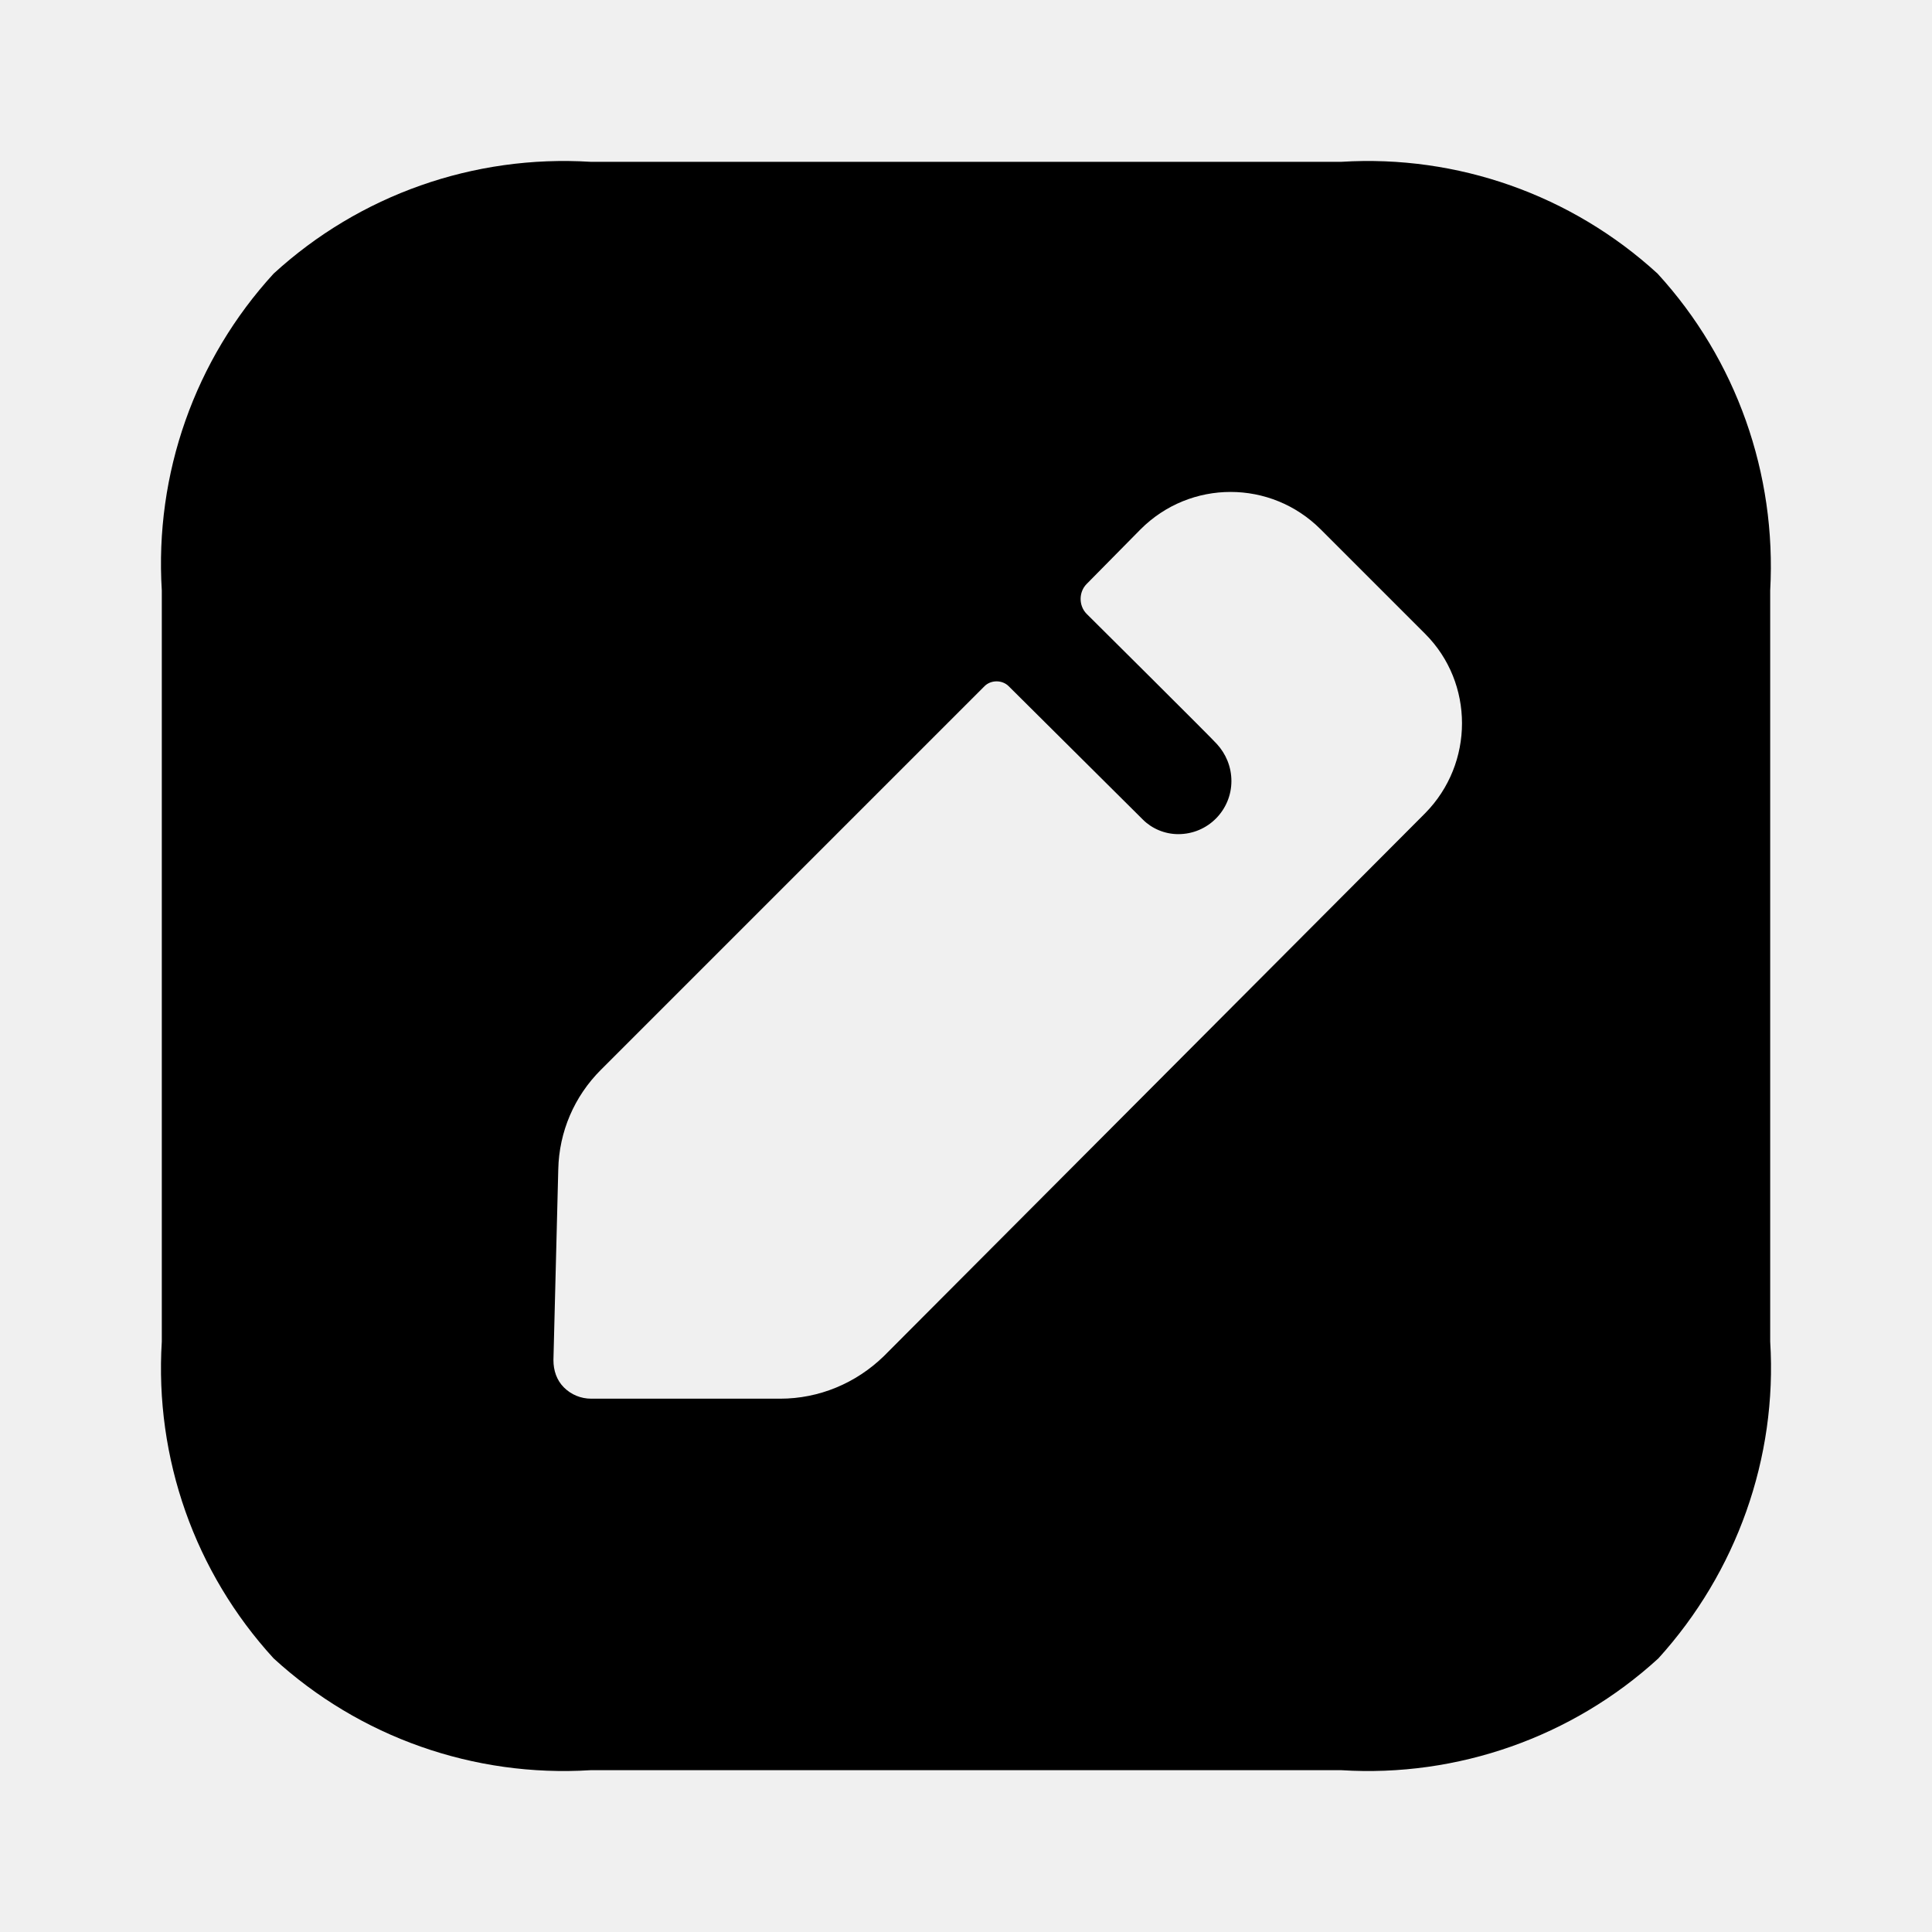
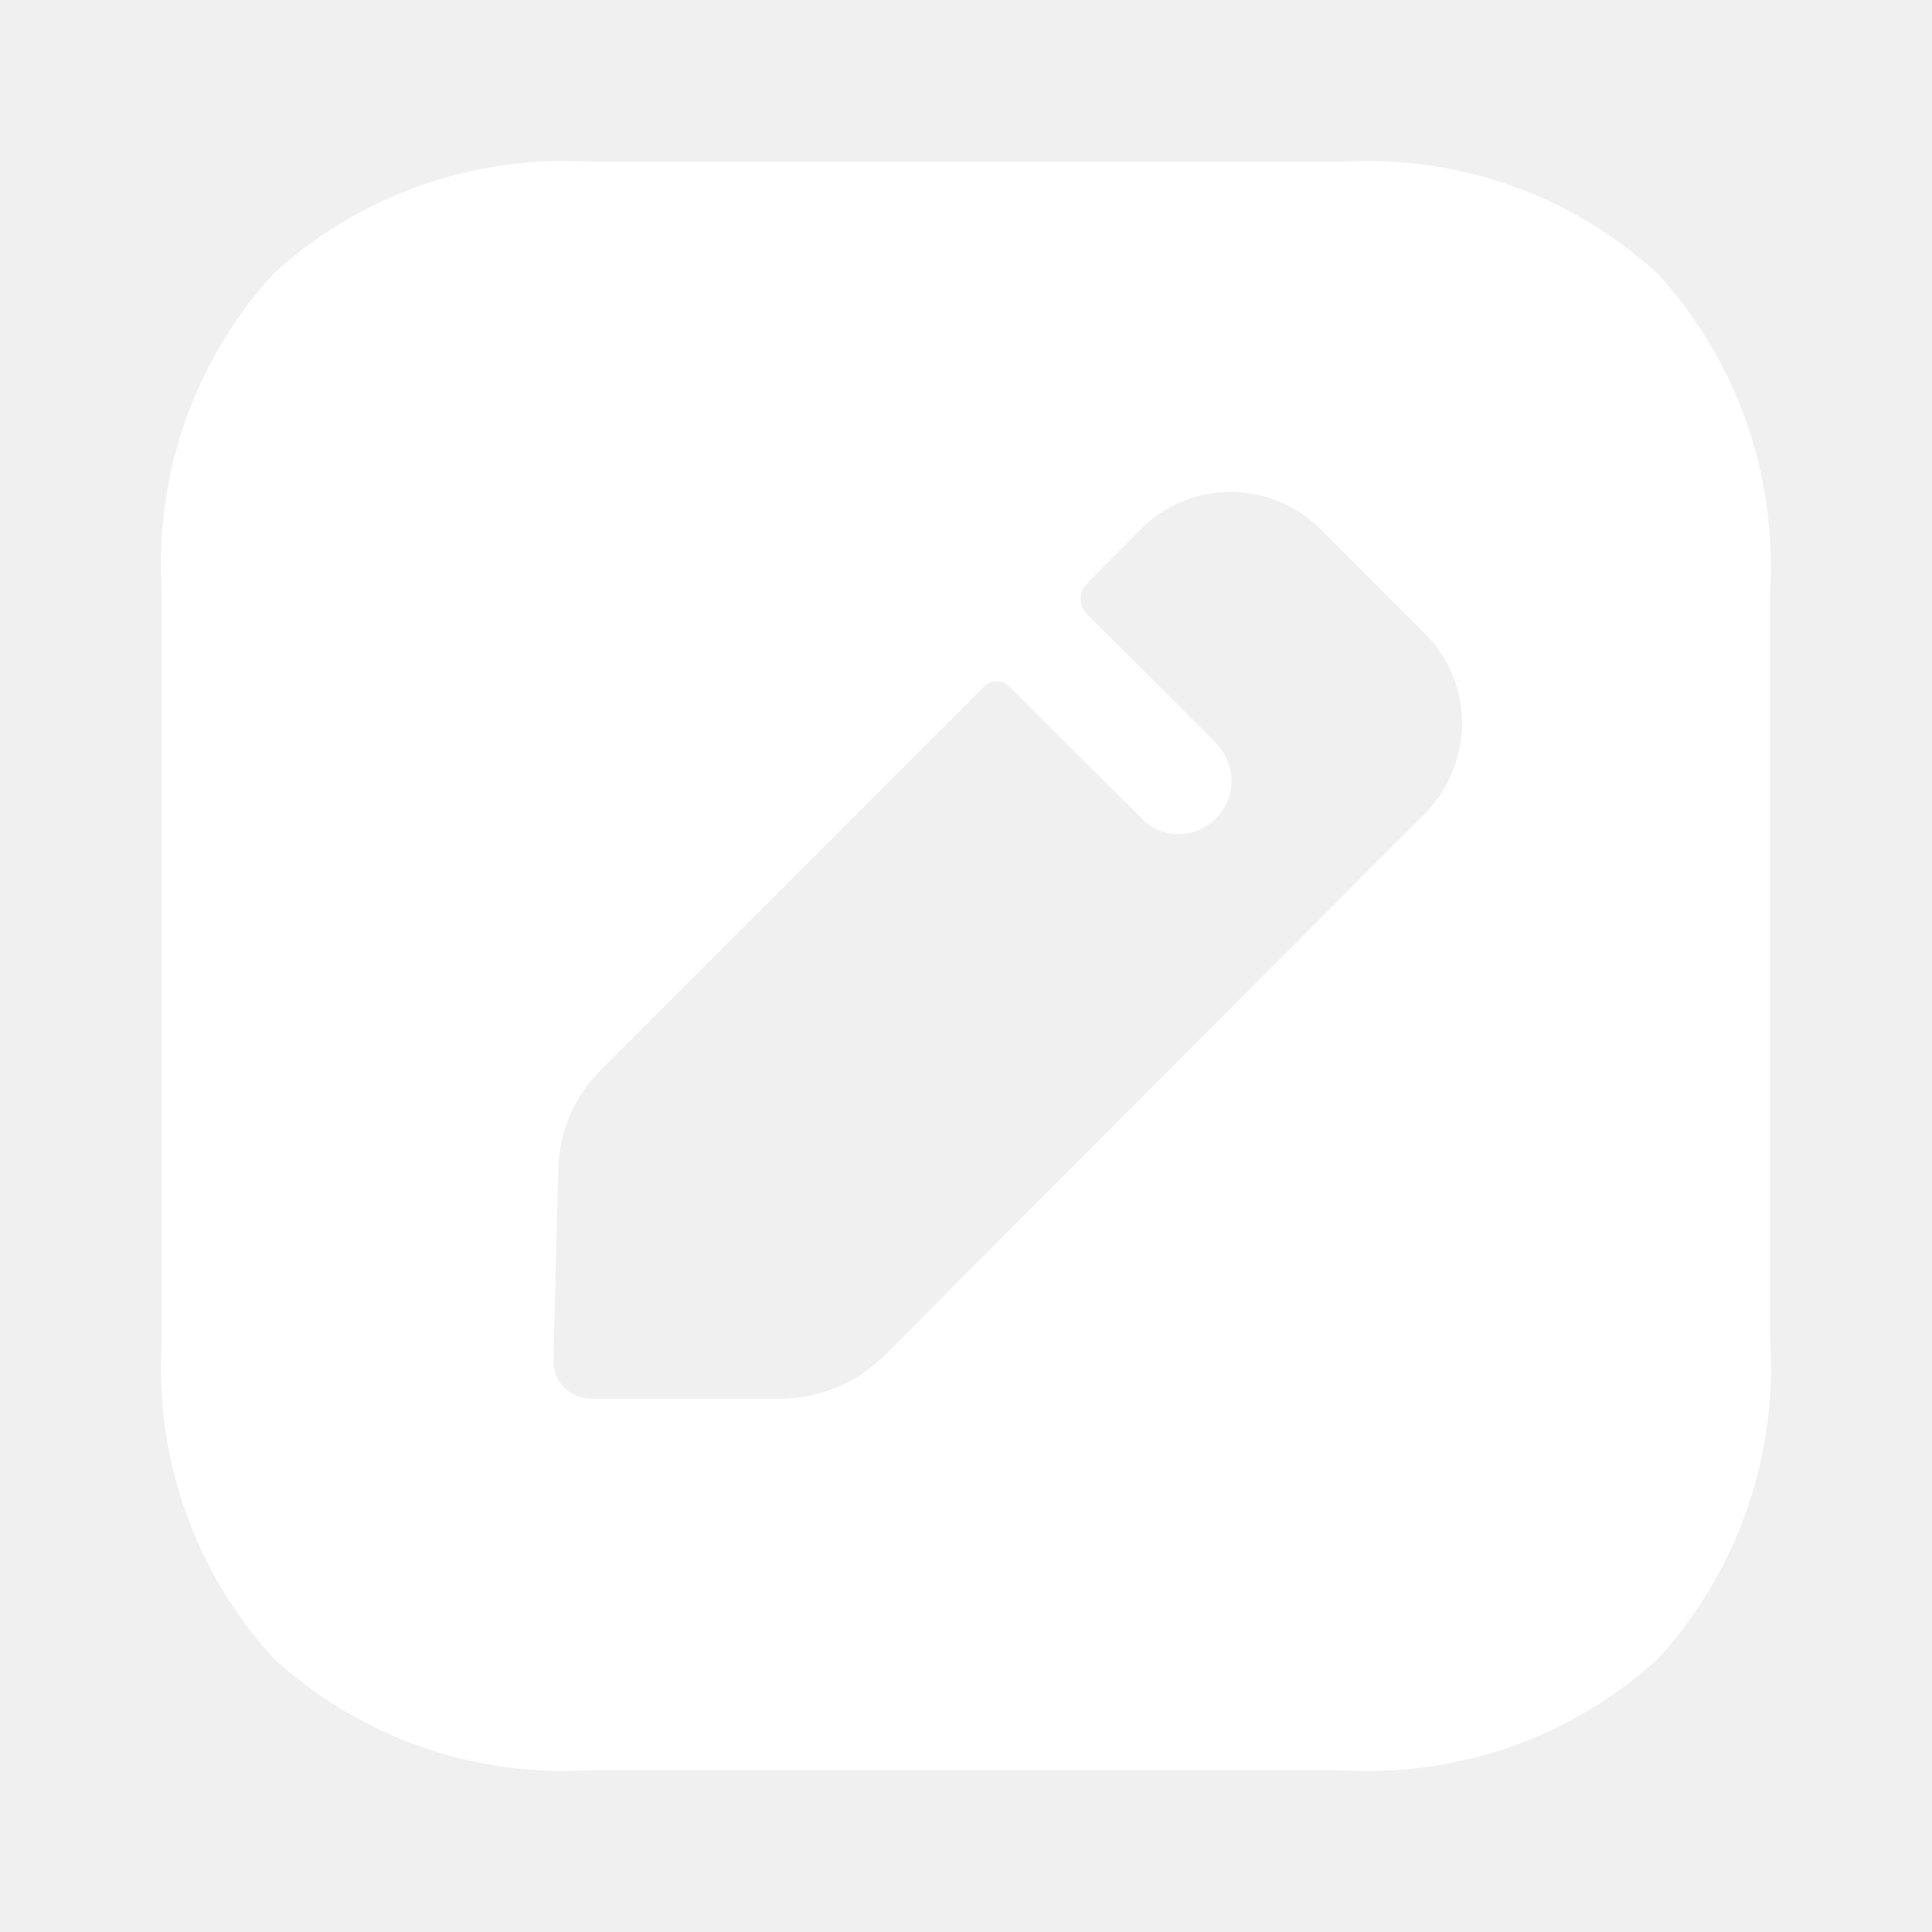
<svg xmlns="http://www.w3.org/2000/svg" width="24" height="24" viewBox="0 0 24 24" fill="none">
-   <path fill-rule="evenodd" clip-rule="evenodd" d="M16.665 2.01C18.104 1.921 19.522 2.42 20.591 3.399C21.57 4.468 22.07 5.886 21.99 7.335V16.665C22.08 18.114 21.57 19.532 20.601 20.601C19.532 21.58 18.104 22.08 16.665 21.99H7.335C5.886 22.08 4.468 21.58 3.399 20.601C2.42 19.532 1.92 18.114 2.01 16.665V7.335C1.92 5.886 2.42 4.468 3.399 3.399C4.468 2.42 5.886 1.921 7.335 2.01H16.665ZM10.981 16.845L17.704 10.102C18.314 9.483 18.314 8.484 17.704 7.874L16.406 6.576C15.786 5.956 14.787 5.956 14.168 6.576L13.498 7.255C13.399 7.355 13.399 7.525 13.498 7.625C13.498 7.625 15.087 9.203 15.117 9.243C15.227 9.363 15.297 9.523 15.297 9.703C15.297 10.062 15.007 10.362 14.637 10.362C14.467 10.362 14.308 10.292 14.198 10.182L12.53 8.524C12.45 8.444 12.31 8.444 12.23 8.524L7.465 13.289C7.135 13.618 6.945 14.058 6.935 14.527L6.875 16.895C6.875 17.025 6.915 17.145 7.005 17.235C7.095 17.325 7.215 17.375 7.345 17.375H9.692C10.172 17.375 10.632 17.185 10.981 16.845Z" fill="black" />
+   <path fill-rule="evenodd" clip-rule="evenodd" d="M16.665 2.01C18.104 1.921 19.522 2.42 20.591 3.399C21.57 4.468 22.07 5.886 21.99 7.335V16.665C22.08 18.114 21.57 19.532 20.601 20.601C19.532 21.58 18.104 22.08 16.665 21.99H7.335C5.886 22.08 4.468 21.58 3.399 20.601C2.42 19.532 1.92 18.114 2.01 16.665V7.335C1.92 5.886 2.42 4.468 3.399 3.399C4.468 2.42 5.886 1.921 7.335 2.01H16.665ZM10.981 16.845L17.704 10.102C18.314 9.483 18.314 8.484 17.704 7.874L16.406 6.576C15.786 5.956 14.787 5.956 14.168 6.576L13.498 7.255C13.399 7.355 13.399 7.525 13.498 7.625C13.498 7.625 15.087 9.203 15.117 9.243C15.227 9.363 15.297 9.523 15.297 9.703C15.297 10.062 15.007 10.362 14.637 10.362C14.467 10.362 14.308 10.292 14.198 10.182L12.53 8.524C12.45 8.444 12.31 8.444 12.23 8.524L7.465 13.289C7.135 13.618 6.945 14.058 6.935 14.527L6.875 16.895C6.875 17.025 6.915 17.145 7.005 17.235C7.095 17.325 7.215 17.375 7.345 17.375H9.692C10.172 17.375 10.632 17.185 10.981 16.845Z" fill="white" />
</svg>
